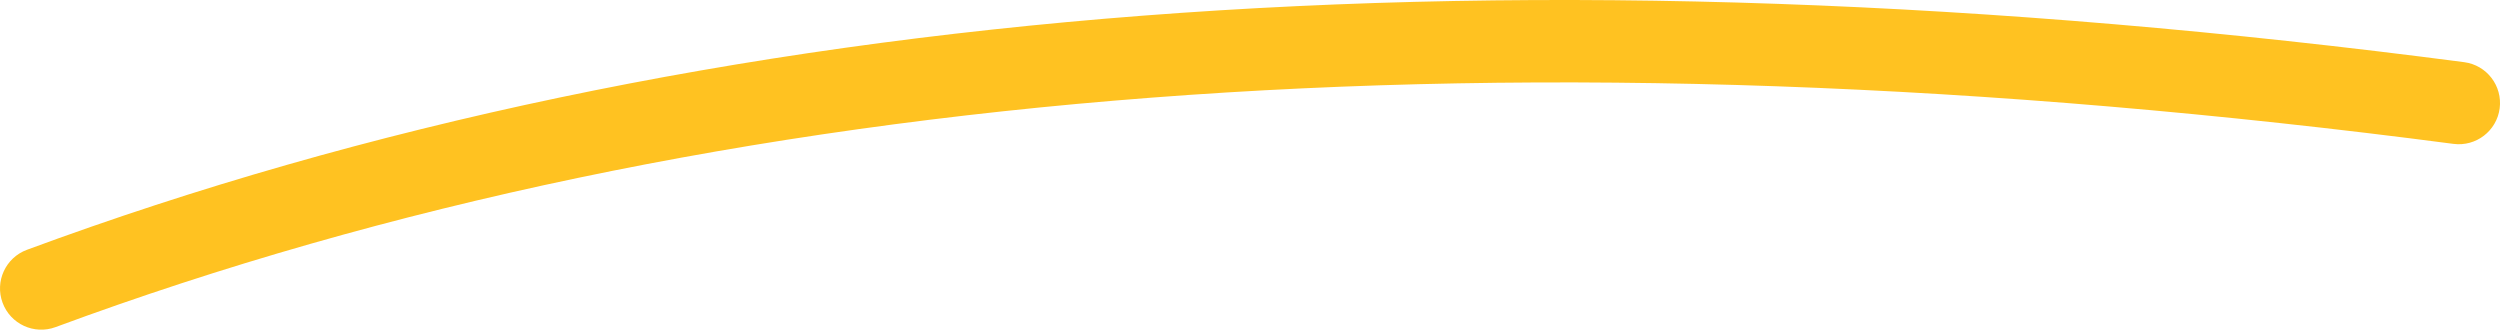
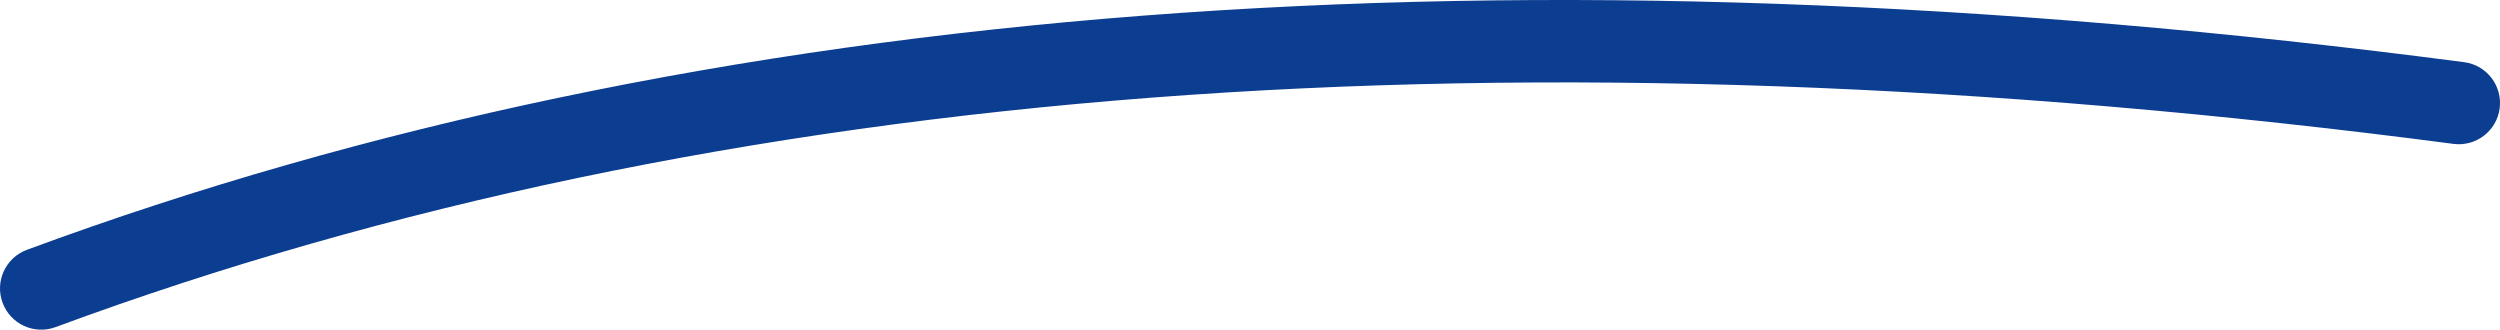
<svg xmlns="http://www.w3.org/2000/svg" width="91px" height="12px" viewBox="0 0 91 12" version="1.1">
-   <path fill="#FFC221" d="M0.98,9.093 C25.568,0.002 55.143,-2.267 89.695,2.263 C90.517,2.37 91.095,3.124 90.988,3.945 C90.88,4.766 90.127,5.345 89.305,5.237 C55.206,0.767 26.113,2.998 2.021,11.907 C1.244,12.194 0.381,11.797 0.094,11.02 C-0.194,10.243 0.203,9.38 0.98,9.093 Z" />
+   <path fill="#0B3D91" d="M0.98,9.093 C25.568,0.002 55.143,-2.267 89.695,2.263 C90.517,2.37 91.095,3.124 90.988,3.945 C90.88,4.766 90.127,5.345 89.305,5.237 C55.206,0.767 26.113,2.998 2.021,11.907 C1.244,12.194 0.381,11.797 0.094,11.02 C-0.194,10.243 0.203,9.38 0.98,9.093 Z" />
</svg>
